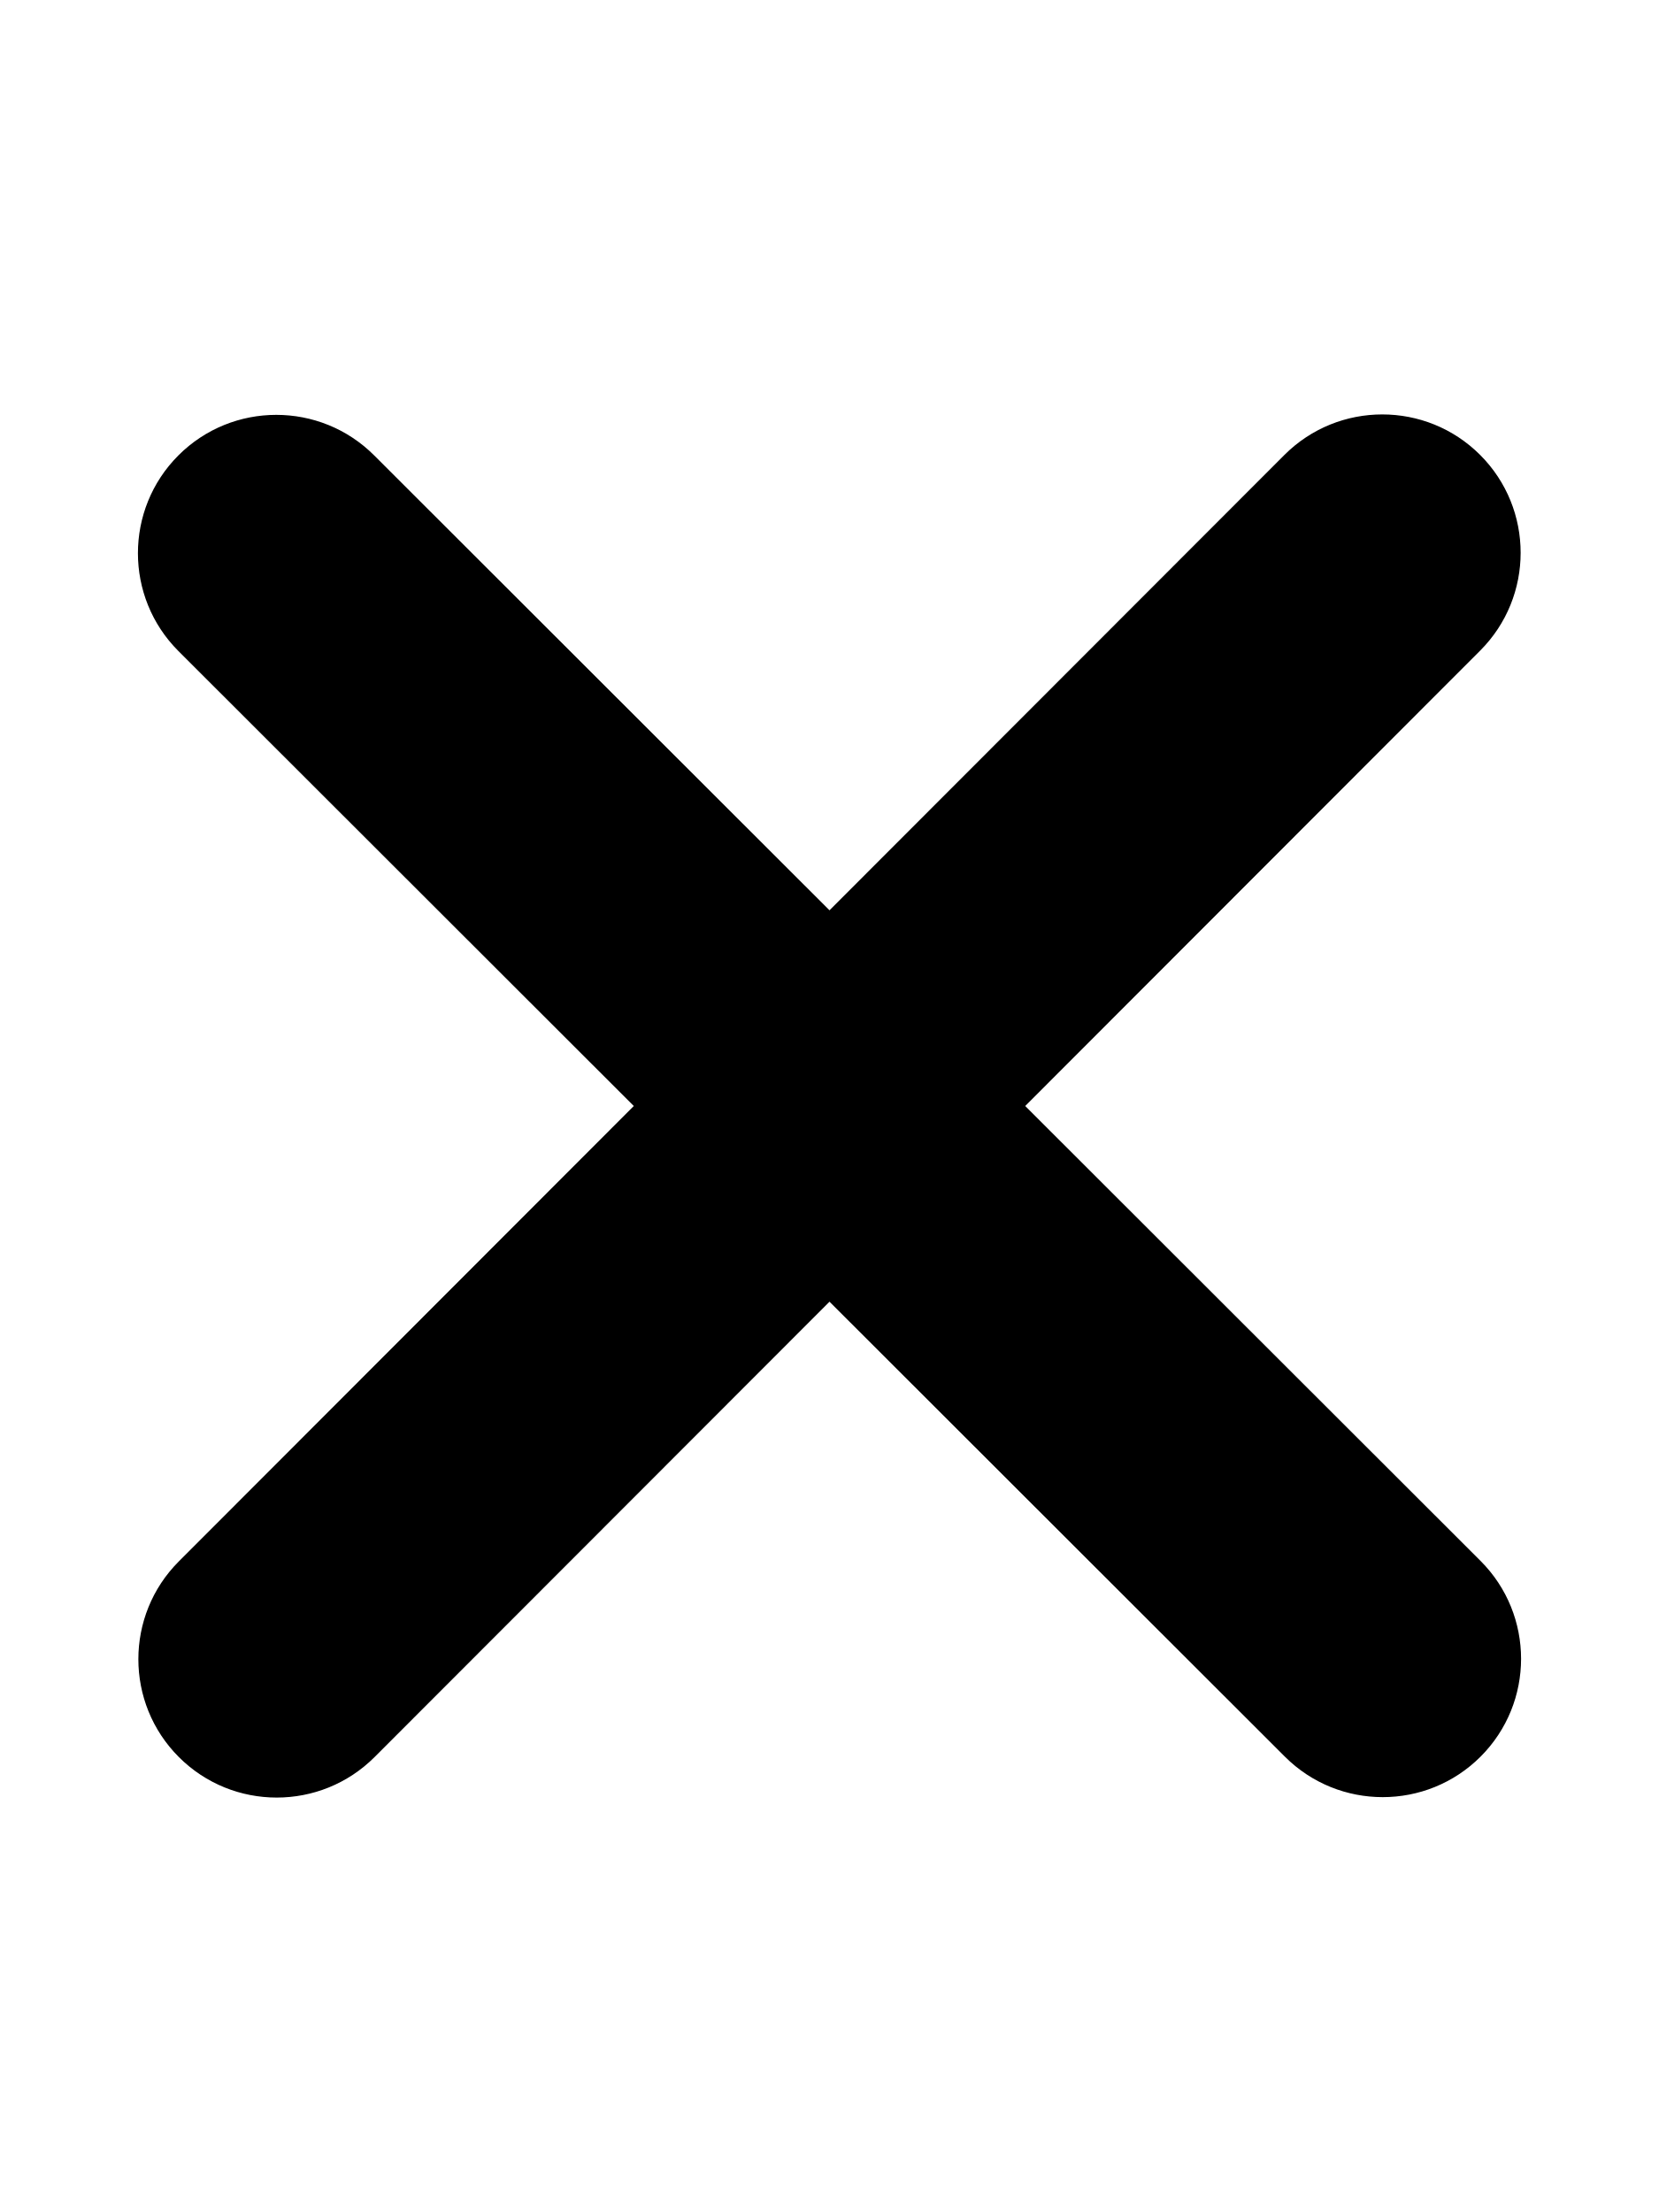
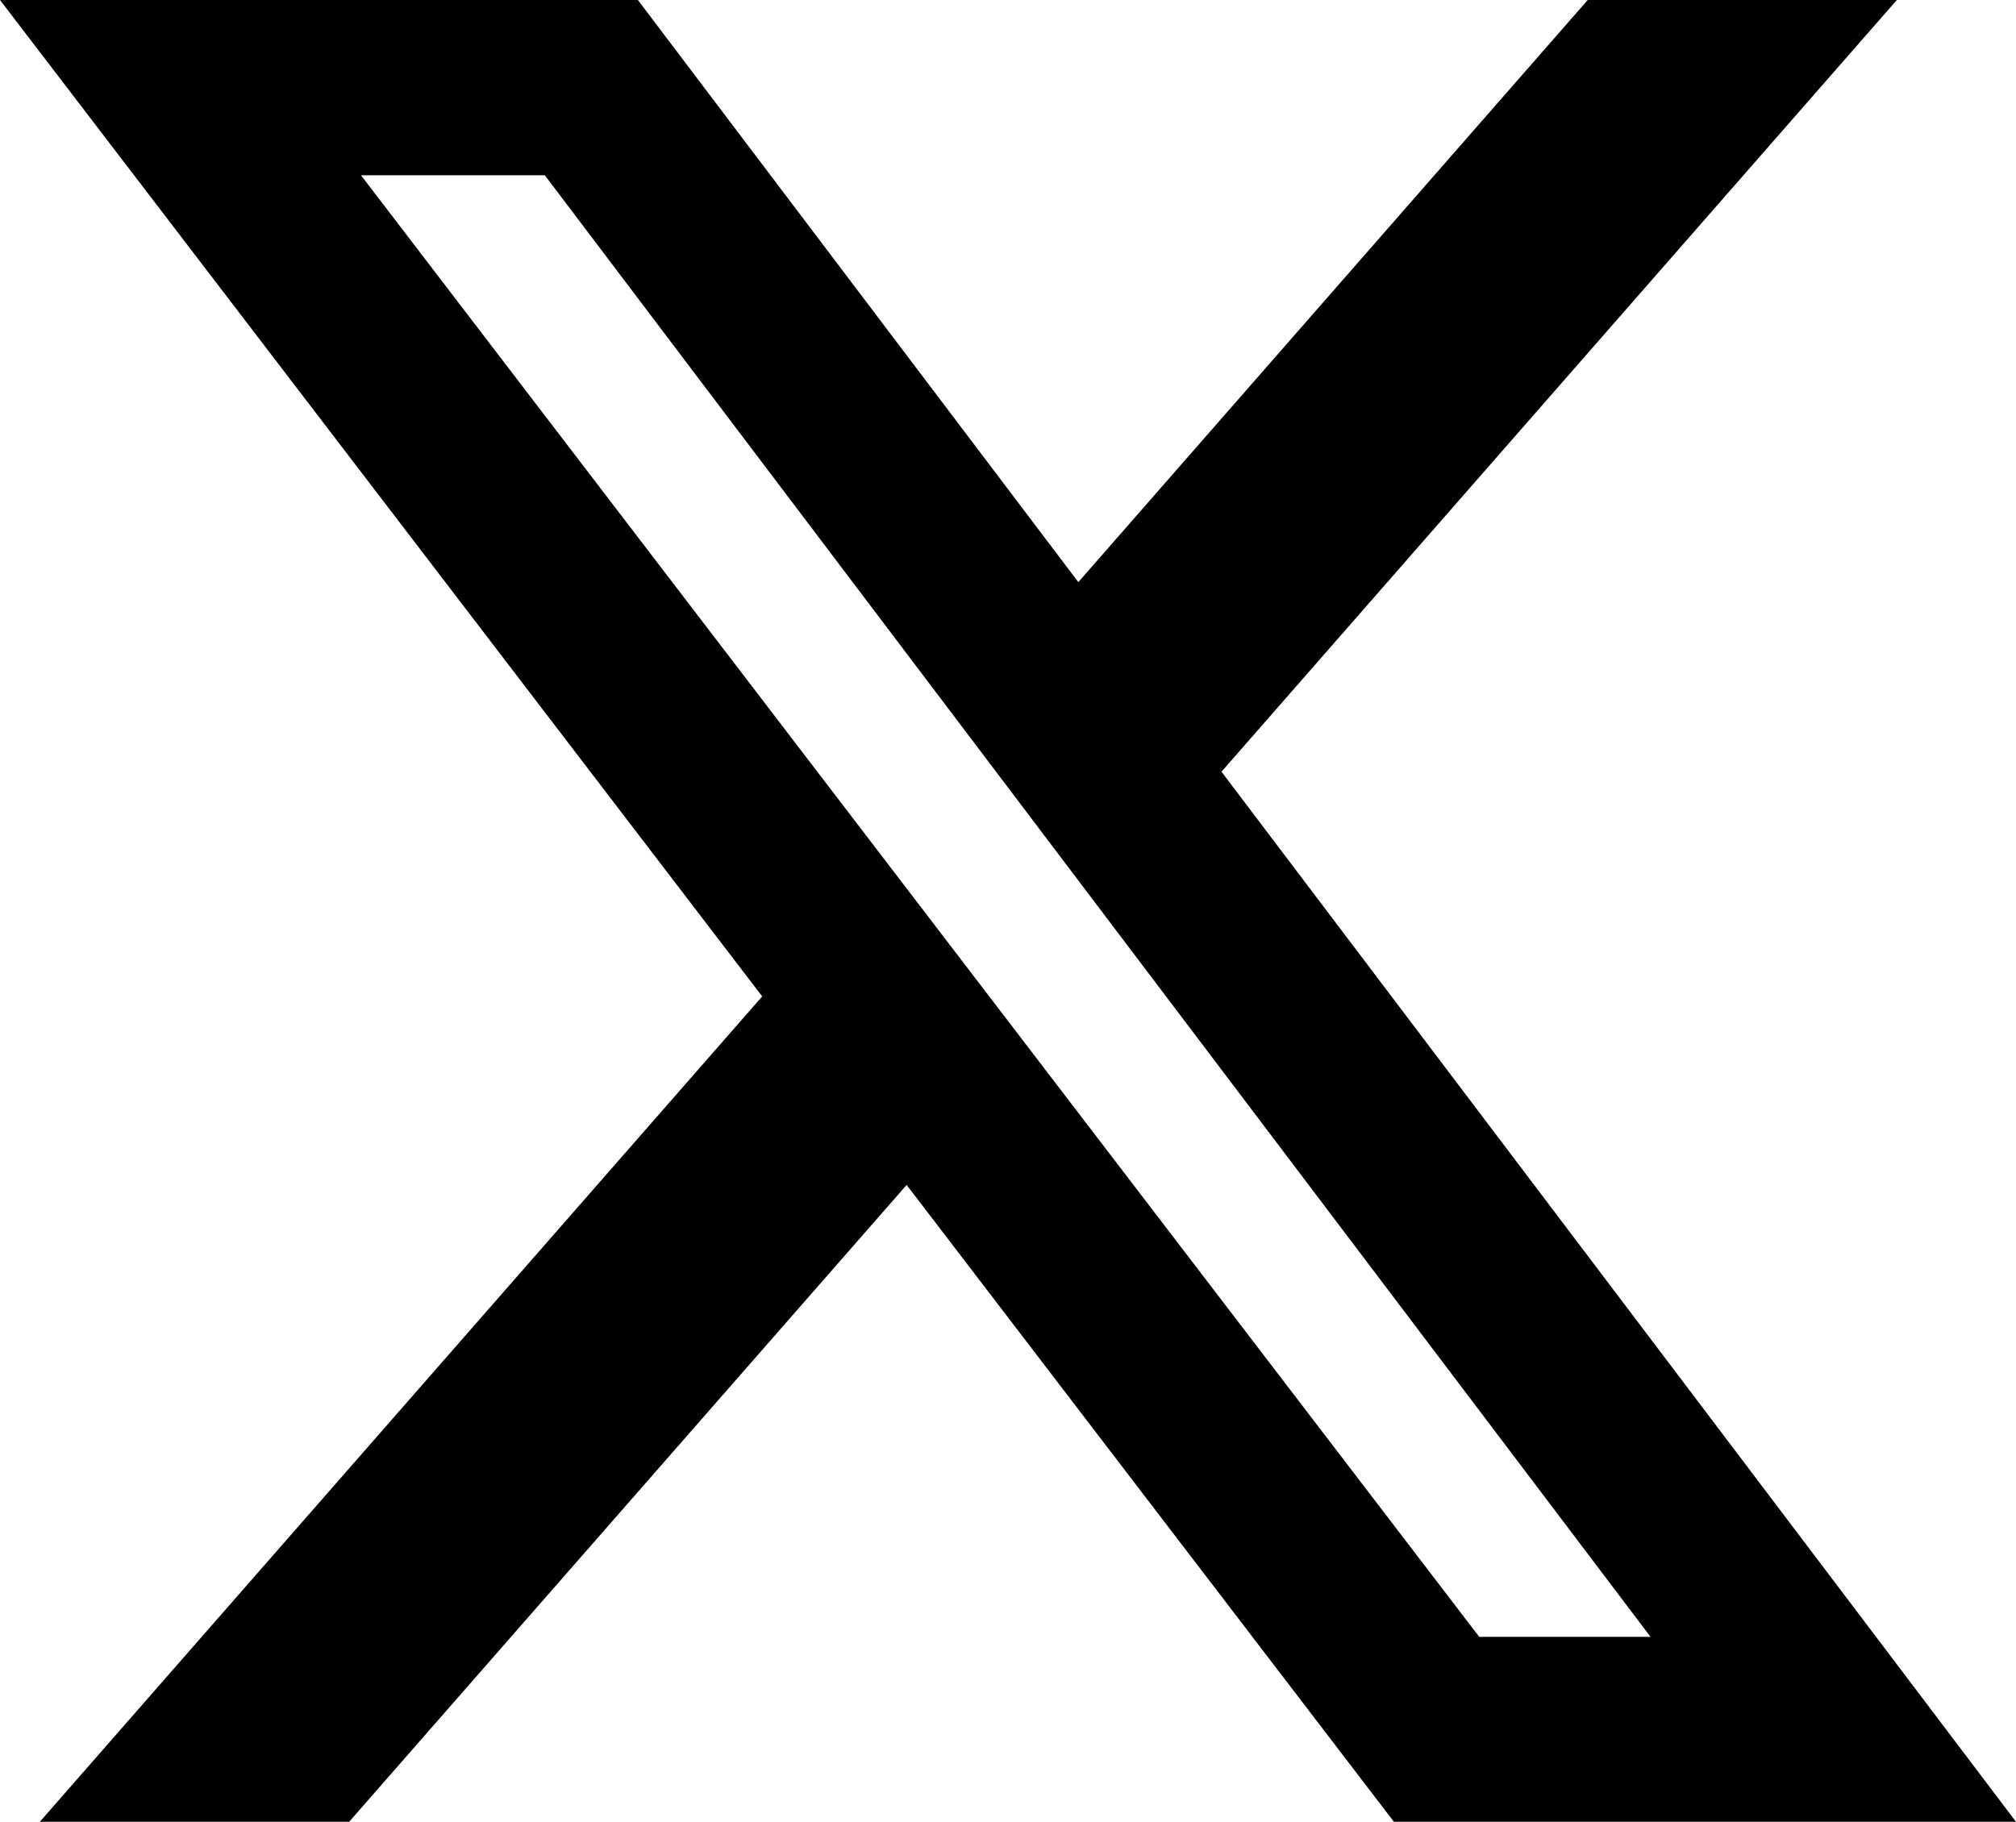
- <svg xmlns="http://www.w3.org/2000/svg" fill="currentColor" viewBox="0 0 384 512">
-   <path d="M342.6 150.6c12.5-12.5 12.5-32.8 0-45.3s-32.8-12.5-45.3 0L192 210.7 86.6 105.4c-12.5-12.5-32.8-12.5-45.3 0s-12.5 32.8 0 45.3L146.7 256 41.4 361.4c-12.5 12.5-12.5 32.8 0 45.3s32.8 12.5 45.3 0L192 301.3 297.4 406.6c12.5 12.5 32.8 12.5 45.3 0s12.5-32.8 0-45.3L237.3 256 342.6 150.6z" />
+ <svg xmlns="http://www.w3.org/2000/svg" xml:space="preserve" width="128mm" height="115.7mm" viewBox="0 0 128 115.7">
+   <path d="M100.808 0h19.627l-42.88 49.01L128 115.7H88.502L57.565 75.253 22.167 115.7H2.527L48.393 63.28 0 0h40.501l27.964 36.97Zm-6.89 103.952h10.877L34.592 11.131H22.92Z" style="fill:#000;fill-opacity:1;stroke-width:5.933" />
</svg>
